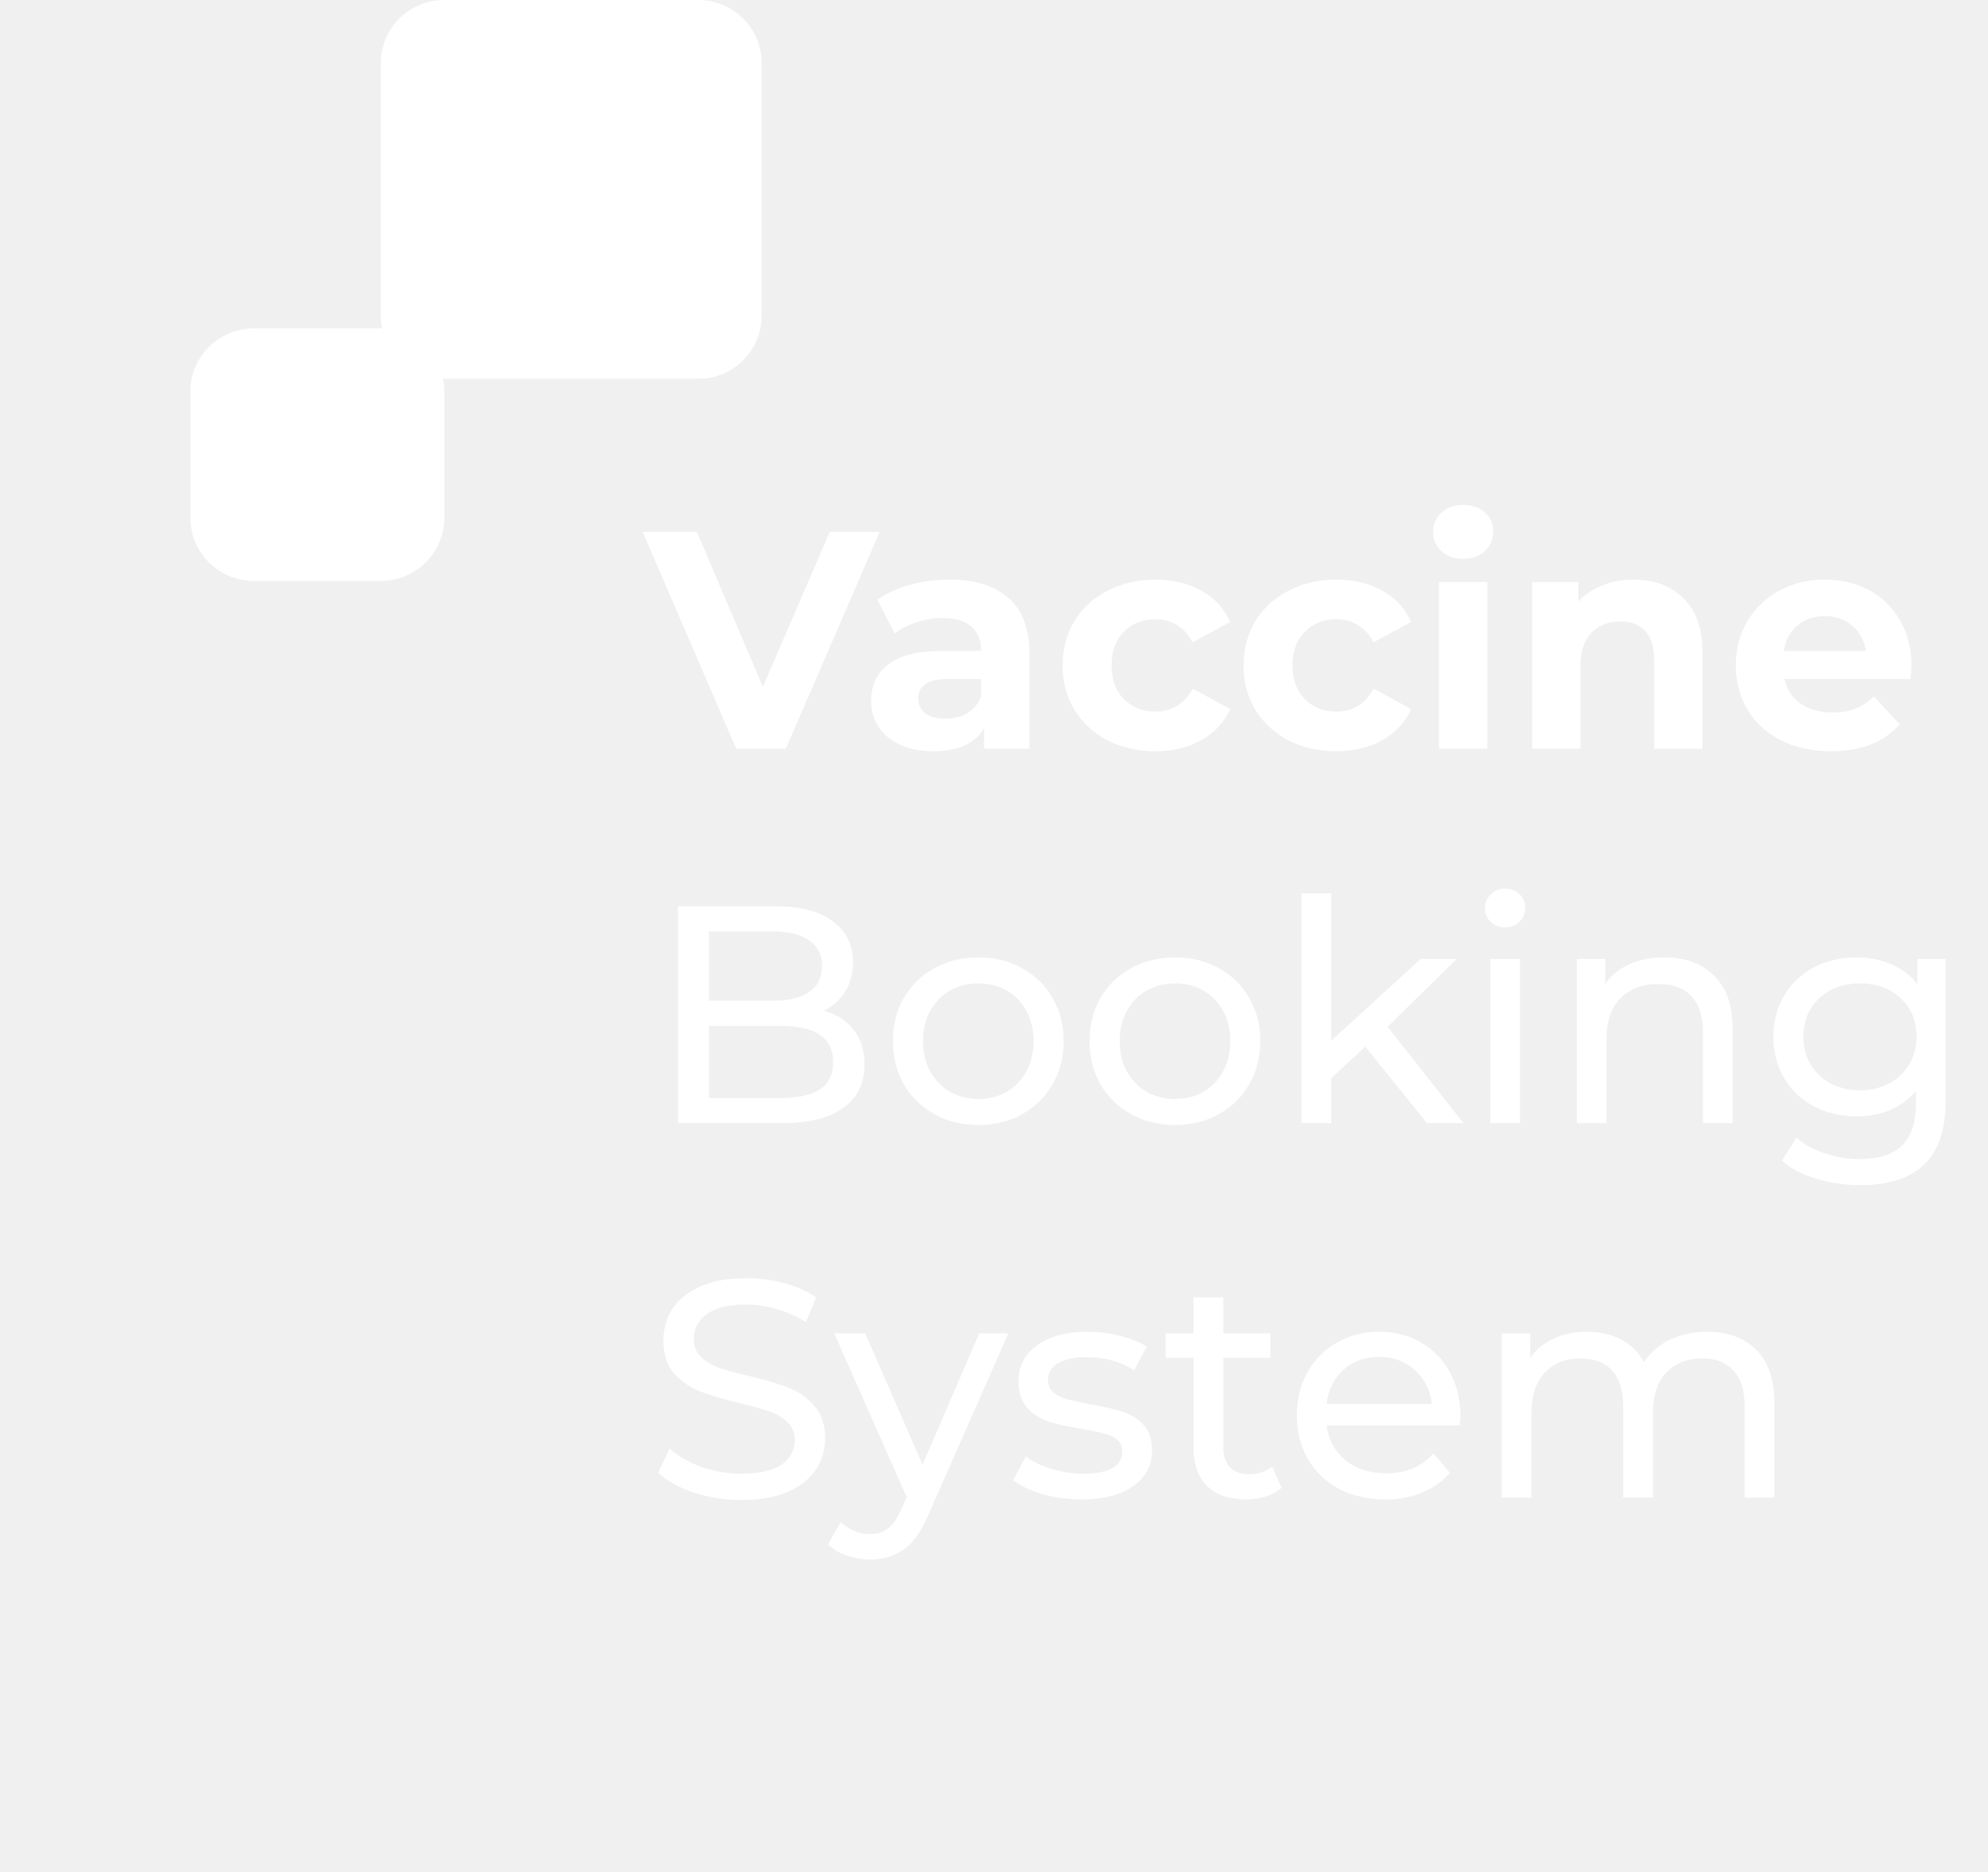
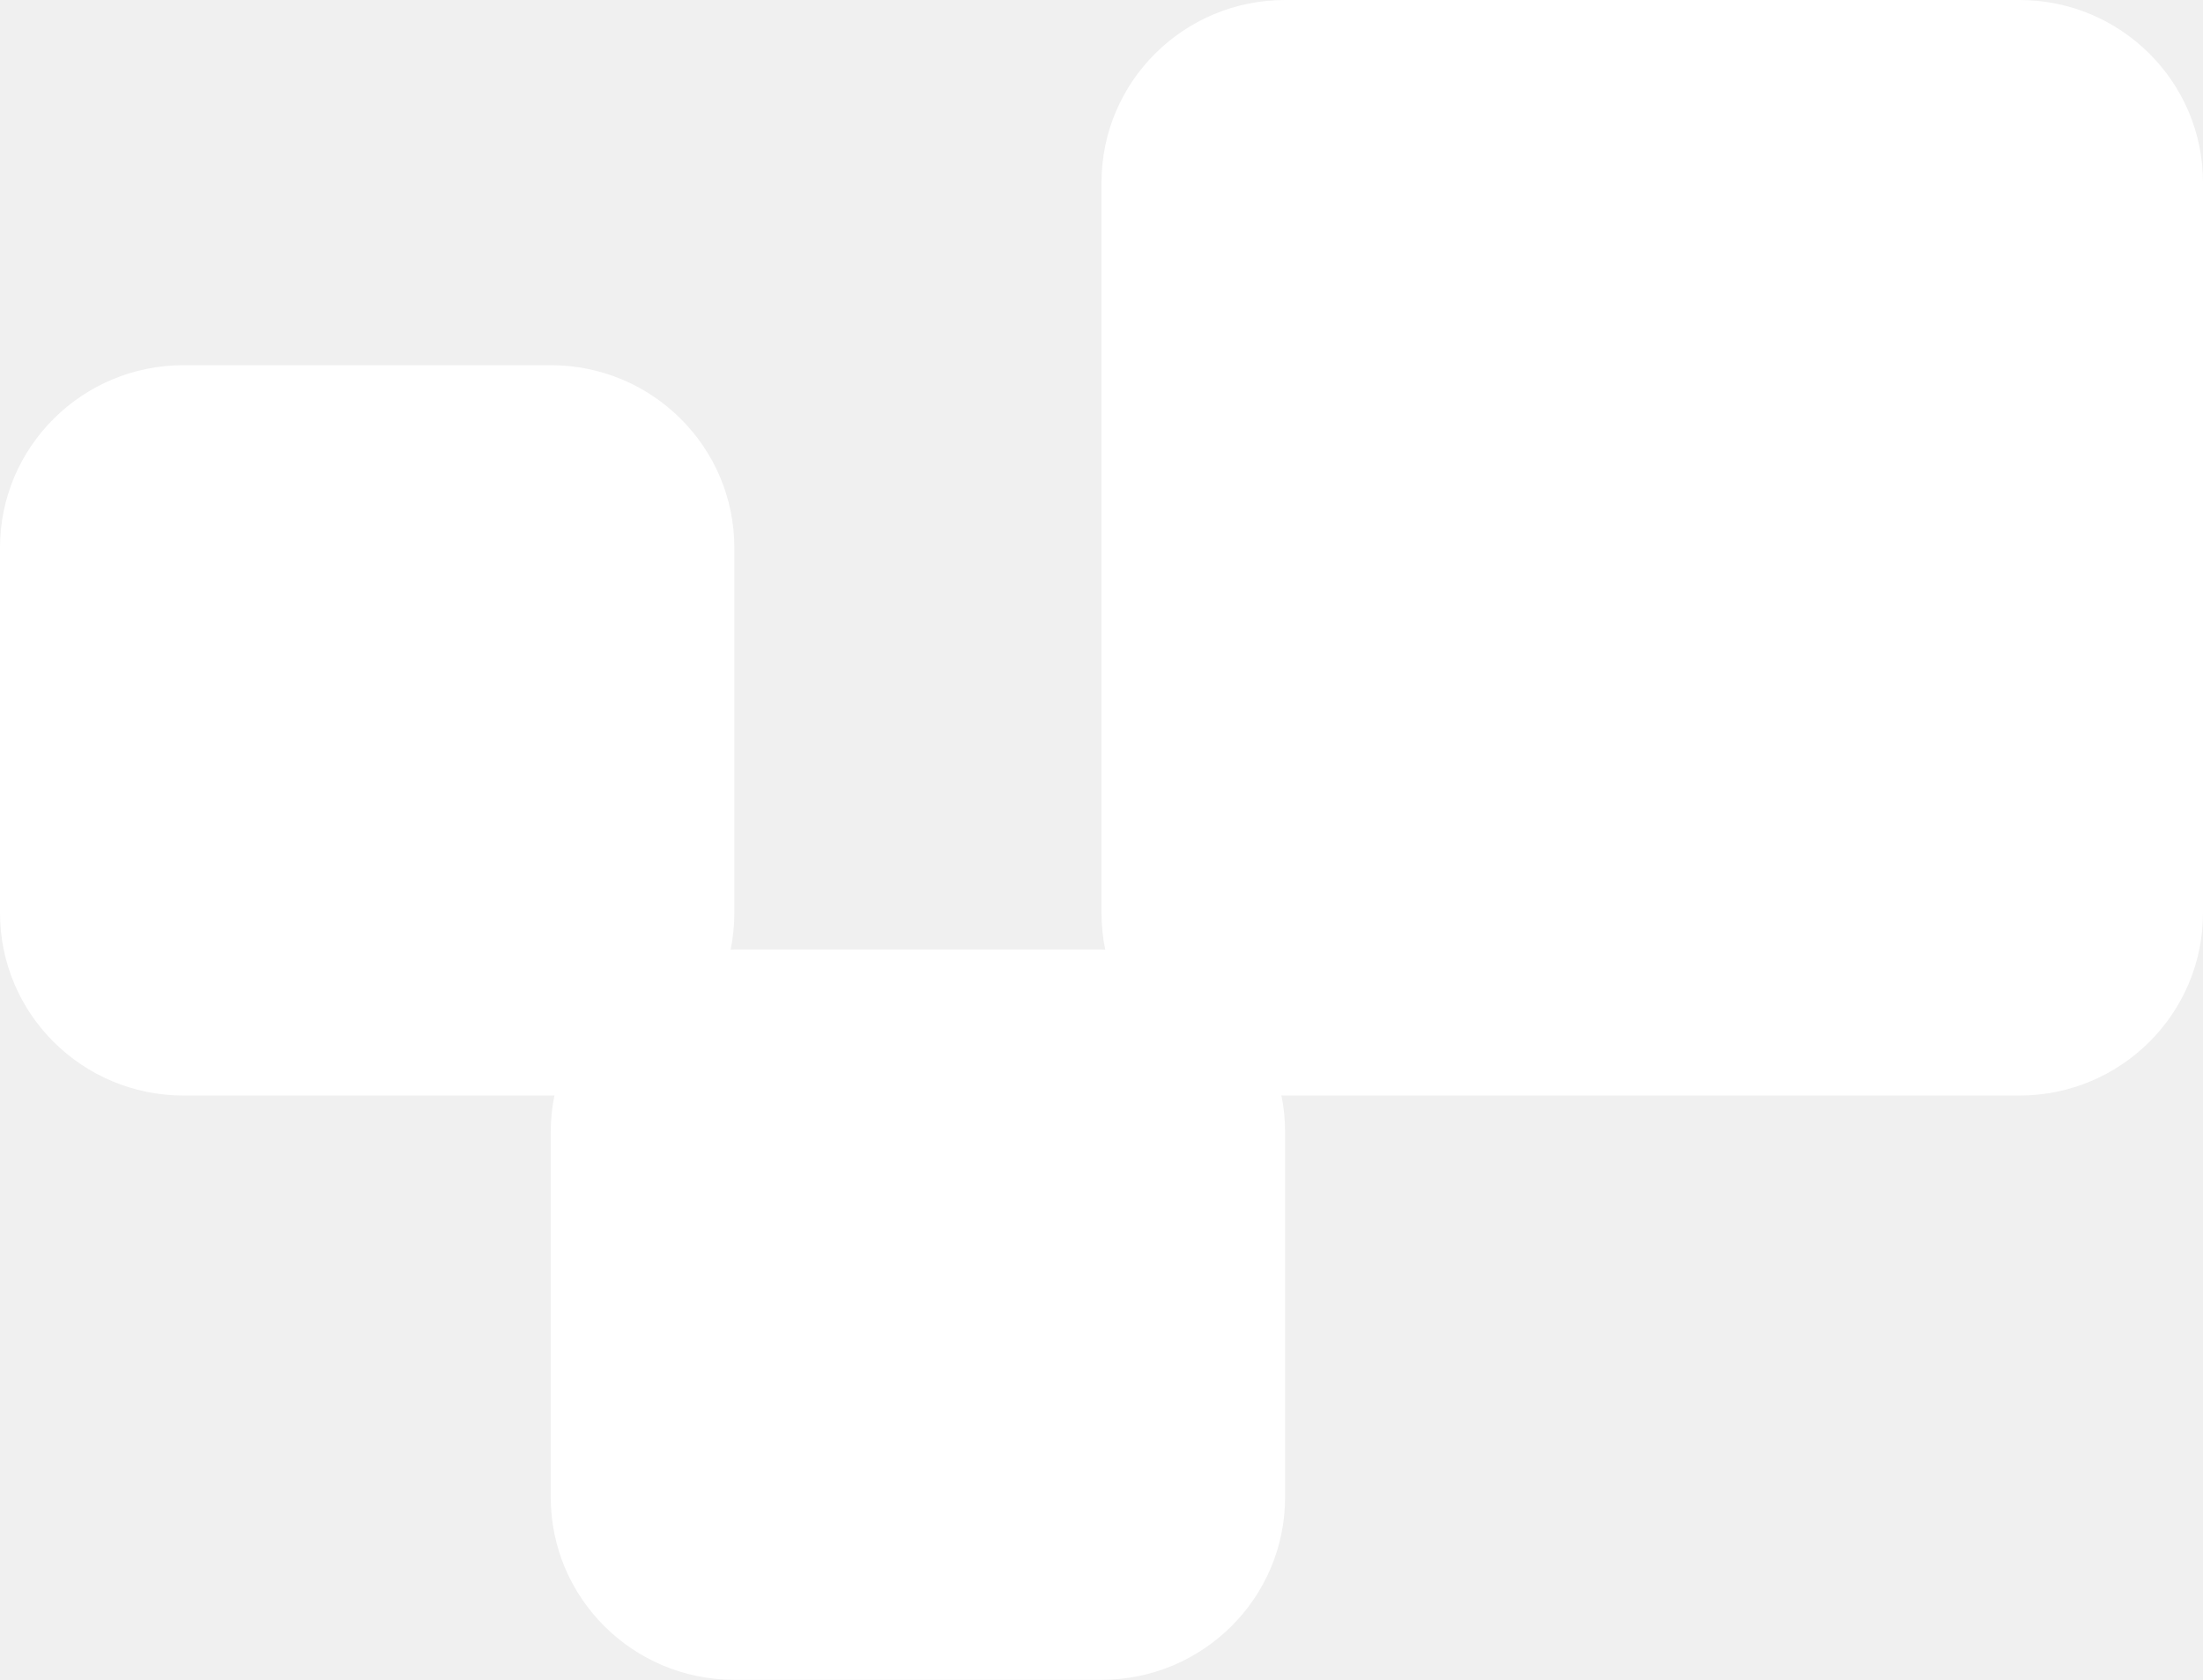
- <svg xmlns="http://www.w3.org/2000/svg" width="154" height="145" viewBox="0 0 154 145" fill="none">
-   <path d="M68.144 41.2L60.872 58H57.032L49.784 41.2H53.984L59.096 53.2L64.28 41.2H68.144ZM73.53 44.896C75.53 44.896 77.066 45.376 78.138 46.336C79.21 47.28 79.746 48.712 79.746 50.632V58H76.242V56.392C75.538 57.592 74.226 58.192 72.306 58.192C71.314 58.192 70.45 58.024 69.714 57.688C68.994 57.352 68.442 56.888 68.058 56.296C67.674 55.704 67.482 55.032 67.482 54.28C67.482 53.08 67.93 52.136 68.826 51.448C69.738 50.76 71.138 50.416 73.026 50.416H76.002C76.002 49.6 75.754 48.976 75.258 48.544C74.762 48.096 74.018 47.872 73.026 47.872C72.338 47.872 71.658 47.984 70.986 48.208C70.33 48.416 69.77 48.704 69.306 49.072L67.962 46.456C68.666 45.96 69.506 45.576 70.482 45.304C71.474 45.032 72.49 44.896 73.53 44.896ZM73.242 55.672C73.882 55.672 74.45 55.528 74.946 55.24C75.442 54.936 75.794 54.496 76.002 53.92V52.6H73.434C71.898 52.6 71.13 53.104 71.13 54.112C71.13 54.592 71.314 54.976 71.682 55.264C72.066 55.536 72.586 55.672 73.242 55.672ZM89.515 58.192C88.139 58.192 86.899 57.912 85.795 57.352C84.707 56.776 83.851 55.984 83.227 54.976C82.619 53.968 82.315 52.824 82.315 51.544C82.315 50.264 82.619 49.12 83.227 48.112C83.851 47.104 84.707 46.32 85.795 45.76C86.899 45.184 88.139 44.896 89.515 44.896C90.875 44.896 92.059 45.184 93.067 45.76C94.091 46.32 94.835 47.128 95.299 48.184L92.395 49.744C91.723 48.56 90.755 47.968 89.491 47.968C88.515 47.968 87.707 48.288 87.067 48.928C86.427 49.568 86.107 50.44 86.107 51.544C86.107 52.648 86.427 53.52 87.067 54.16C87.707 54.8 88.515 55.12 89.491 55.12C90.771 55.12 91.739 54.528 92.395 53.344L95.299 54.928C94.835 55.952 94.091 56.752 93.067 57.328C92.059 57.904 90.875 58.192 89.515 58.192ZM103.531 58.192C102.155 58.192 100.915 57.912 99.811 57.352C98.722 56.776 97.867 55.984 97.243 54.976C96.635 53.968 96.331 52.824 96.331 51.544C96.331 50.264 96.635 49.12 97.243 48.112C97.867 47.104 98.722 46.32 99.811 45.76C100.915 45.184 102.155 44.896 103.531 44.896C104.891 44.896 106.075 45.184 107.083 45.76C108.107 46.32 108.851 47.128 109.315 48.184L106.411 49.744C105.739 48.56 104.771 47.968 103.507 47.968C102.531 47.968 101.723 48.288 101.083 48.928C100.443 49.568 100.123 50.44 100.123 51.544C100.123 52.648 100.443 53.52 101.083 54.16C101.723 54.8 102.531 55.12 103.507 55.12C104.787 55.12 105.755 54.528 106.411 53.344L109.315 54.928C108.851 55.952 108.107 56.752 107.083 57.328C106.075 57.904 104.891 58.192 103.531 58.192ZM111.47 45.088H115.214V58H111.47V45.088ZM113.342 43.288C112.654 43.288 112.094 43.088 111.662 42.688C111.23 42.288 111.014 41.792 111.014 41.2C111.014 40.608 111.23 40.112 111.662 39.712C112.094 39.312 112.654 39.112 113.342 39.112C114.03 39.112 114.59 39.304 115.022 39.688C115.454 40.072 115.67 40.552 115.67 41.128C115.67 41.752 115.454 42.272 115.022 42.688C114.59 43.088 114.03 43.288 113.342 43.288ZM126.537 44.896C128.137 44.896 129.425 45.376 130.401 46.336C131.393 47.296 131.889 48.72 131.889 50.608V58H128.145V51.184C128.145 50.16 127.921 49.4 127.473 48.904C127.025 48.392 126.377 48.136 125.529 48.136C124.585 48.136 123.833 48.432 123.273 49.024C122.713 49.6 122.433 50.464 122.433 51.616V58H118.689V45.088H122.265V46.6C122.761 46.056 123.377 45.64 124.113 45.352C124.849 45.048 125.657 44.896 126.537 44.896ZM148.071 51.592C148.071 51.64 148.047 51.976 147.999 52.6H138.231C138.407 53.4 138.823 54.032 139.479 54.496C140.135 54.96 140.951 55.192 141.927 55.192C142.599 55.192 143.191 55.096 143.703 54.904C144.231 54.696 144.719 54.376 145.167 53.944L147.159 56.104C145.943 57.496 144.167 58.192 141.831 58.192C140.375 58.192 139.087 57.912 137.967 57.352C136.847 56.776 135.983 55.984 135.375 54.976C134.767 53.968 134.463 52.824 134.463 51.544C134.463 50.28 134.759 49.144 135.351 48.136C135.959 47.112 136.783 46.32 137.823 45.76C138.879 45.184 140.055 44.896 141.351 44.896C142.615 44.896 143.759 45.168 144.783 45.712C145.807 46.256 146.607 47.04 147.183 48.064C147.775 49.072 148.071 50.248 148.071 51.592ZM141.375 47.728C140.527 47.728 139.815 47.968 139.239 48.448C138.663 48.928 138.311 49.584 138.183 50.416H144.543C144.415 49.6 144.063 48.952 143.487 48.472C142.911 47.976 142.207 47.728 141.375 47.728ZM63.824 78.288C64.8 78.56 65.568 79.056 66.128 79.776C66.688 80.48 66.968 81.376 66.968 82.464C66.968 83.92 66.416 85.04 65.312 85.824C64.224 86.608 62.632 87 60.536 87H52.52V70.2H60.056C61.976 70.2 63.456 70.584 64.496 71.352C65.552 72.12 66.08 73.184 66.08 74.544C66.08 75.424 65.872 76.184 65.456 76.824C65.056 77.464 64.512 77.952 63.824 78.288ZM54.92 72.144V77.52H59.84C61.072 77.52 62.016 77.296 62.672 76.848C63.344 76.384 63.68 75.712 63.68 74.832C63.68 73.952 63.344 73.288 62.672 72.84C62.016 72.376 61.072 72.144 59.84 72.144H54.92ZM60.44 85.056C61.8 85.056 62.824 84.832 63.512 84.384C64.2 83.936 64.544 83.232 64.544 82.272C64.544 80.4 63.176 79.464 60.44 79.464H54.92V85.056H60.44ZM75.796 87.144C74.532 87.144 73.396 86.864 72.388 86.304C71.38 85.744 70.588 84.976 70.012 84C69.452 83.008 69.172 81.888 69.172 80.64C69.172 79.392 69.452 78.28 70.012 77.304C70.588 76.312 71.38 75.544 72.388 75C73.396 74.44 74.532 74.16 75.796 74.16C77.06 74.16 78.188 74.44 79.18 75C80.188 75.544 80.972 76.312 81.532 77.304C82.108 78.28 82.396 79.392 82.396 80.64C82.396 81.888 82.108 83.008 81.532 84C80.972 84.976 80.188 85.744 79.18 86.304C78.188 86.864 77.06 87.144 75.796 87.144ZM75.796 85.128C76.612 85.128 77.34 84.944 77.98 84.576C78.636 84.192 79.148 83.664 79.516 82.992C79.884 82.304 80.068 81.52 80.068 80.64C80.068 79.76 79.884 78.984 79.516 78.312C79.148 77.624 78.636 77.096 77.98 76.728C77.34 76.36 76.612 76.176 75.796 76.176C74.98 76.176 74.244 76.36 73.588 76.728C72.948 77.096 72.436 77.624 72.052 78.312C71.684 78.984 71.5 79.76 71.5 80.64C71.5 81.52 71.684 82.304 72.052 82.992C72.436 83.664 72.948 84.192 73.588 84.576C74.244 84.944 74.98 85.128 75.796 85.128ZM91.03 87.144C89.766 87.144 88.63 86.864 87.622 86.304C86.614 85.744 85.822 84.976 85.246 84C84.686 83.008 84.406 81.888 84.406 80.64C84.406 79.392 84.686 78.28 85.246 77.304C85.822 76.312 86.614 75.544 87.622 75C88.63 74.44 89.766 74.16 91.03 74.16C92.294 74.16 93.422 74.44 94.414 75C95.422 75.544 96.206 76.312 96.766 77.304C97.342 78.28 97.63 79.392 97.63 80.64C97.63 81.888 97.342 83.008 96.766 84C96.206 84.976 95.422 85.744 94.414 86.304C93.422 86.864 92.294 87.144 91.03 87.144ZM91.03 85.128C91.846 85.128 92.574 84.944 93.214 84.576C93.87 84.192 94.382 83.664 94.75 82.992C95.118 82.304 95.302 81.52 95.302 80.64C95.302 79.76 95.118 78.984 94.75 78.312C94.382 77.624 93.87 77.096 93.214 76.728C92.574 76.36 91.846 76.176 91.03 76.176C90.214 76.176 89.478 76.36 88.822 76.728C88.182 77.096 87.67 77.624 87.286 78.312C86.918 78.984 86.734 79.76 86.734 80.64C86.734 81.52 86.918 82.304 87.286 82.992C87.67 83.664 88.182 84.192 88.822 84.576C89.478 84.944 90.214 85.128 91.03 85.128ZM105.761 81.072L103.121 83.52V87H100.817V69.192H103.121V80.616L110.057 74.28H112.841L107.489 79.536L113.369 87H110.537L105.761 81.072ZM115.442 74.28H117.746V87H115.442V74.28ZM116.594 71.832C116.146 71.832 115.77 71.688 115.466 71.4C115.178 71.112 115.034 70.76 115.034 70.344C115.034 69.928 115.178 69.576 115.466 69.288C115.77 68.984 116.146 68.832 116.594 68.832C117.042 68.832 117.41 68.976 117.698 69.264C118.002 69.536 118.154 69.88 118.154 70.296C118.154 70.728 118.002 71.096 117.698 71.4C117.41 71.688 117.042 71.832 116.594 71.832ZM128.937 74.16C130.553 74.16 131.833 74.632 132.777 75.576C133.737 76.504 134.217 77.872 134.217 79.68V87H131.913V79.944C131.913 78.712 131.617 77.784 131.025 77.16C130.433 76.536 129.585 76.224 128.481 76.224C127.233 76.224 126.249 76.592 125.529 77.328C124.809 78.048 124.449 79.088 124.449 80.448V87H122.145V74.28H124.353V76.2C124.817 75.544 125.441 75.04 126.225 74.688C127.025 74.336 127.929 74.16 128.937 74.16ZM150.719 74.28V85.272C150.719 87.496 150.167 89.136 149.063 90.192C147.959 91.264 146.311 91.8 144.119 91.8C142.919 91.8 141.775 91.632 140.687 91.296C139.599 90.976 138.719 90.512 138.047 89.904L139.151 88.128C139.743 88.64 140.471 89.04 141.335 89.328C142.215 89.632 143.119 89.784 144.047 89.784C145.535 89.784 146.631 89.432 147.335 88.728C148.055 88.024 148.415 86.952 148.415 85.512V84.504C147.871 85.16 147.199 85.656 146.399 85.992C145.615 86.312 144.759 86.472 143.831 86.472C142.615 86.472 141.511 86.216 140.519 85.704C139.543 85.176 138.775 84.448 138.215 83.52C137.655 82.576 137.375 81.504 137.375 80.304C137.375 79.104 137.655 78.04 138.215 77.112C138.775 76.168 139.543 75.44 140.519 74.928C141.511 74.416 142.615 74.16 143.831 74.16C144.791 74.16 145.679 74.336 146.495 74.688C147.327 75.04 148.007 75.56 148.535 76.248V74.28H150.719ZM144.095 84.456C144.927 84.456 145.671 84.28 146.327 83.928C146.999 83.576 147.519 83.088 147.887 82.464C148.271 81.824 148.463 81.104 148.463 80.304C148.463 79.072 148.055 78.08 147.239 77.328C146.423 76.56 145.375 76.176 144.095 76.176C142.799 76.176 141.743 76.56 140.927 77.328C140.111 78.08 139.703 79.072 139.703 80.304C139.703 81.104 139.887 81.824 140.255 82.464C140.639 83.088 141.159 83.576 141.815 83.928C142.487 84.28 143.247 84.456 144.095 84.456ZM57.416 116.192C56.152 116.192 54.928 116 53.744 115.616C52.576 115.216 51.656 114.704 50.984 114.08L51.872 112.208C52.512 112.784 53.328 113.256 54.32 113.624C55.328 113.976 56.36 114.152 57.416 114.152C58.808 114.152 59.848 113.92 60.536 113.456C61.224 112.976 61.568 112.344 61.568 111.56C61.568 110.984 61.376 110.52 60.992 110.168C60.624 109.8 60.16 109.52 59.6 109.328C59.056 109.136 58.28 108.92 57.272 108.68C56.008 108.376 54.984 108.072 54.2 107.768C53.432 107.464 52.768 107 52.208 106.376C51.664 105.736 51.392 104.88 51.392 103.808C51.392 102.912 51.624 102.104 52.088 101.384C52.568 100.664 53.288 100.088 54.248 99.656C55.208 99.224 56.4 99.008 57.824 99.008C58.816 99.008 59.792 99.136 60.752 99.392C61.712 99.648 62.536 100.016 63.224 100.496L62.432 102.416C61.728 101.968 60.976 101.632 60.176 101.408C59.376 101.168 58.592 101.048 57.824 101.048C56.464 101.048 55.44 101.296 54.752 101.792C54.08 102.288 53.744 102.928 53.744 103.712C53.744 104.288 53.936 104.76 54.32 105.128C54.704 105.48 55.176 105.76 55.736 105.968C56.312 106.16 57.088 106.368 58.064 106.592C59.328 106.896 60.344 107.2 61.112 107.504C61.88 107.808 62.536 108.272 63.08 108.896C63.64 109.52 63.92 110.36 63.92 111.416C63.92 112.296 63.68 113.104 63.2 113.84C62.72 114.56 61.992 115.136 61.016 115.568C60.04 115.984 58.84 116.192 57.416 116.192ZM78.112 103.28L71.944 117.272C71.4 118.568 70.76 119.48 70.024 120.008C69.304 120.536 68.432 120.8 67.408 120.8C66.784 120.8 66.176 120.696 65.584 120.488C65.008 120.296 64.528 120.008 64.144 119.624L65.128 117.896C65.784 118.52 66.544 118.832 67.408 118.832C67.968 118.832 68.432 118.68 68.8 118.376C69.184 118.088 69.528 117.584 69.832 116.864L70.24 115.976L64.624 103.28H67.024L71.464 113.456L75.856 103.28H78.112ZM83.746 116.144C82.706 116.144 81.706 116.008 80.746 115.736C79.786 115.448 79.034 115.088 78.49 114.656L79.45 112.832C80.01 113.232 80.69 113.552 81.49 113.792C82.29 114.032 83.098 114.152 83.914 114.152C85.93 114.152 86.938 113.576 86.938 112.424C86.938 112.04 86.802 111.736 86.53 111.512C86.258 111.288 85.914 111.128 85.498 111.032C85.098 110.92 84.522 110.8 83.77 110.672C82.746 110.512 81.906 110.328 81.25 110.12C80.61 109.912 80.058 109.56 79.594 109.064C79.13 108.568 78.898 107.872 78.898 106.976C78.898 105.824 79.378 104.904 80.338 104.216C81.298 103.512 82.586 103.16 84.202 103.16C85.05 103.16 85.898 103.264 86.746 103.472C87.594 103.68 88.29 103.96 88.834 104.312L87.85 106.136C86.81 105.464 85.586 105.128 84.178 105.128C83.202 105.128 82.458 105.288 81.946 105.608C81.434 105.928 81.178 106.352 81.178 106.88C81.178 107.296 81.322 107.624 81.61 107.864C81.898 108.104 82.25 108.28 82.666 108.392C83.098 108.504 83.698 108.632 84.466 108.776C85.49 108.952 86.314 109.144 86.938 109.352C87.578 109.544 88.122 109.88 88.57 110.36C89.018 110.84 89.242 111.512 89.242 112.376C89.242 113.528 88.746 114.448 87.754 115.136C86.778 115.808 85.442 116.144 83.746 116.144ZM99.273 115.256C98.938 115.544 98.522 115.768 98.025 115.928C97.529 116.072 97.017 116.144 96.49 116.144C95.21 116.144 94.218 115.8 93.513 115.112C92.809 114.424 92.457 113.44 92.457 112.16V105.176H90.297V103.28H92.457V100.496H94.761V103.28H98.409V105.176H94.761V112.064C94.761 112.752 94.93 113.28 95.266 113.648C95.618 114.016 96.114 114.2 96.754 114.2C97.457 114.2 98.058 114 98.553 113.6L99.273 115.256ZM113.133 109.712C113.133 109.888 113.117 110.12 113.085 110.408H102.765C102.909 111.528 103.397 112.432 104.229 113.12C105.077 113.792 106.125 114.128 107.373 114.128C108.893 114.128 110.117 113.616 111.045 112.592L112.317 114.08C111.741 114.752 111.021 115.264 110.157 115.616C109.309 115.968 108.357 116.144 107.301 116.144C105.957 116.144 104.765 115.872 103.725 115.328C102.685 114.768 101.877 113.992 101.301 113C100.741 112.008 100.461 110.888 100.461 109.64C100.461 108.408 100.733 107.296 101.277 106.304C101.837 105.312 102.597 104.544 103.557 104C104.533 103.44 105.629 103.16 106.845 103.16C108.061 103.16 109.141 103.44 110.085 104C111.045 104.544 111.789 105.312 112.317 106.304C112.861 107.296 113.133 108.432 113.133 109.712ZM106.845 105.104C105.741 105.104 104.813 105.44 104.061 106.112C103.325 106.784 102.893 107.664 102.765 108.752H110.925C110.797 107.68 110.357 106.808 109.605 106.136C108.869 105.448 107.949 105.104 106.845 105.104ZM132.244 103.16C133.844 103.16 135.108 103.624 136.036 104.552C136.98 105.48 137.452 106.856 137.452 108.68V116H135.148V108.944C135.148 107.712 134.86 106.784 134.284 106.16C133.724 105.536 132.916 105.224 131.86 105.224C130.692 105.224 129.764 105.592 129.076 106.328C128.388 107.048 128.044 108.088 128.044 109.448V116H125.74V108.944C125.74 107.712 125.452 106.784 124.876 106.16C124.316 105.536 123.508 105.224 122.452 105.224C121.284 105.224 120.356 105.592 119.668 106.328C118.98 107.048 118.636 108.088 118.636 109.448V116H116.332V103.28H118.54V105.176C119.004 104.52 119.612 104.024 120.364 103.688C121.116 103.336 121.972 103.16 122.932 103.16C123.924 103.16 124.804 103.36 125.572 103.76C126.34 104.16 126.932 104.744 127.348 105.512C127.828 104.776 128.492 104.2 129.34 103.784C130.204 103.368 131.172 103.16 132.244 103.16Z" fill="#FFFFFF" />
-   <path d="M59 24.456C59 27.158 56.799 29.348 54.083 29.348L34.417 29.348C31.701 29.348 29.5 27.158 29.5 24.456L29.5 4.891C29.5 2.19 31.701 -2.36163e-07 34.417 0L54.083 1.71045e-06C56.799 1.94661e-06 59 2.19 59 4.891V24.456Z" fill="#FFFFFF" />
-   <path d="M34.417 40.109C34.417 42.81 32.215 45 29.5 45H19.667C16.951 45 14.75 42.81 14.75 40.109L14.75 30.326C14.75 27.625 16.951 25.435 19.667 25.435L29.5 25.435C32.215 25.435 34.417 27.625 34.417 30.326V40.109Z" fill="#FFFFFF" />
-   <path d="M19.667 24.456C19.667 27.158 17.465 29.348 14.75 29.348L4.917 29.348C2.201 29.348 -2.37388e-07 27.158 0 24.456L8.59657e-07 14.674C1.09705e-06 11.973 2.201 9.783 4.917 9.783L14.75 9.783C17.465 9.783 19.667 11.973 19.667 14.674V24.456Z" fill="#FFFFFFF" />
+ <svg xmlns="http://www.w3.org/2000/svg" width="59" height="45" viewBox="0 0 59 45" fill="none">
+   <path d="M59 24.456C59 27.158 56.799 29.348 54.083 29.348L34.417 29.348C31.701 29.348 29.5 27.158 29.5 24.456L29.5 4.891C29.5 2.19 31.701 -2.36163e-07 34.417 0L54.083 1.71045e-06C56.799 1.94661e-06 59 2.19 59 4.891V24.456Z" fill="white" />
+   <path d="M34.417 40.109C34.417 42.81 32.215 45 29.5 45H19.667C16.951 45 14.75 42.81 14.75 40.109L14.75 30.326C14.75 27.625 16.951 25.435 19.667 25.435L29.5 25.435C32.215 25.435 34.417 27.625 34.417 30.326V40.109Z" fill="white" />
+   <path d="M19.667 24.456C19.667 27.158 17.465 29.348 14.75 29.348L4.917 29.348C2.201 29.348 -2.37388e-07 27.158 0 24.456L8.59657e-07 14.674C1.09705e-06 11.973 2.201 9.783 4.917 9.783L14.75 9.783C17.465 9.783 19.667 11.973 19.667 14.674V24.456Z" fill="white" />
</svg>
